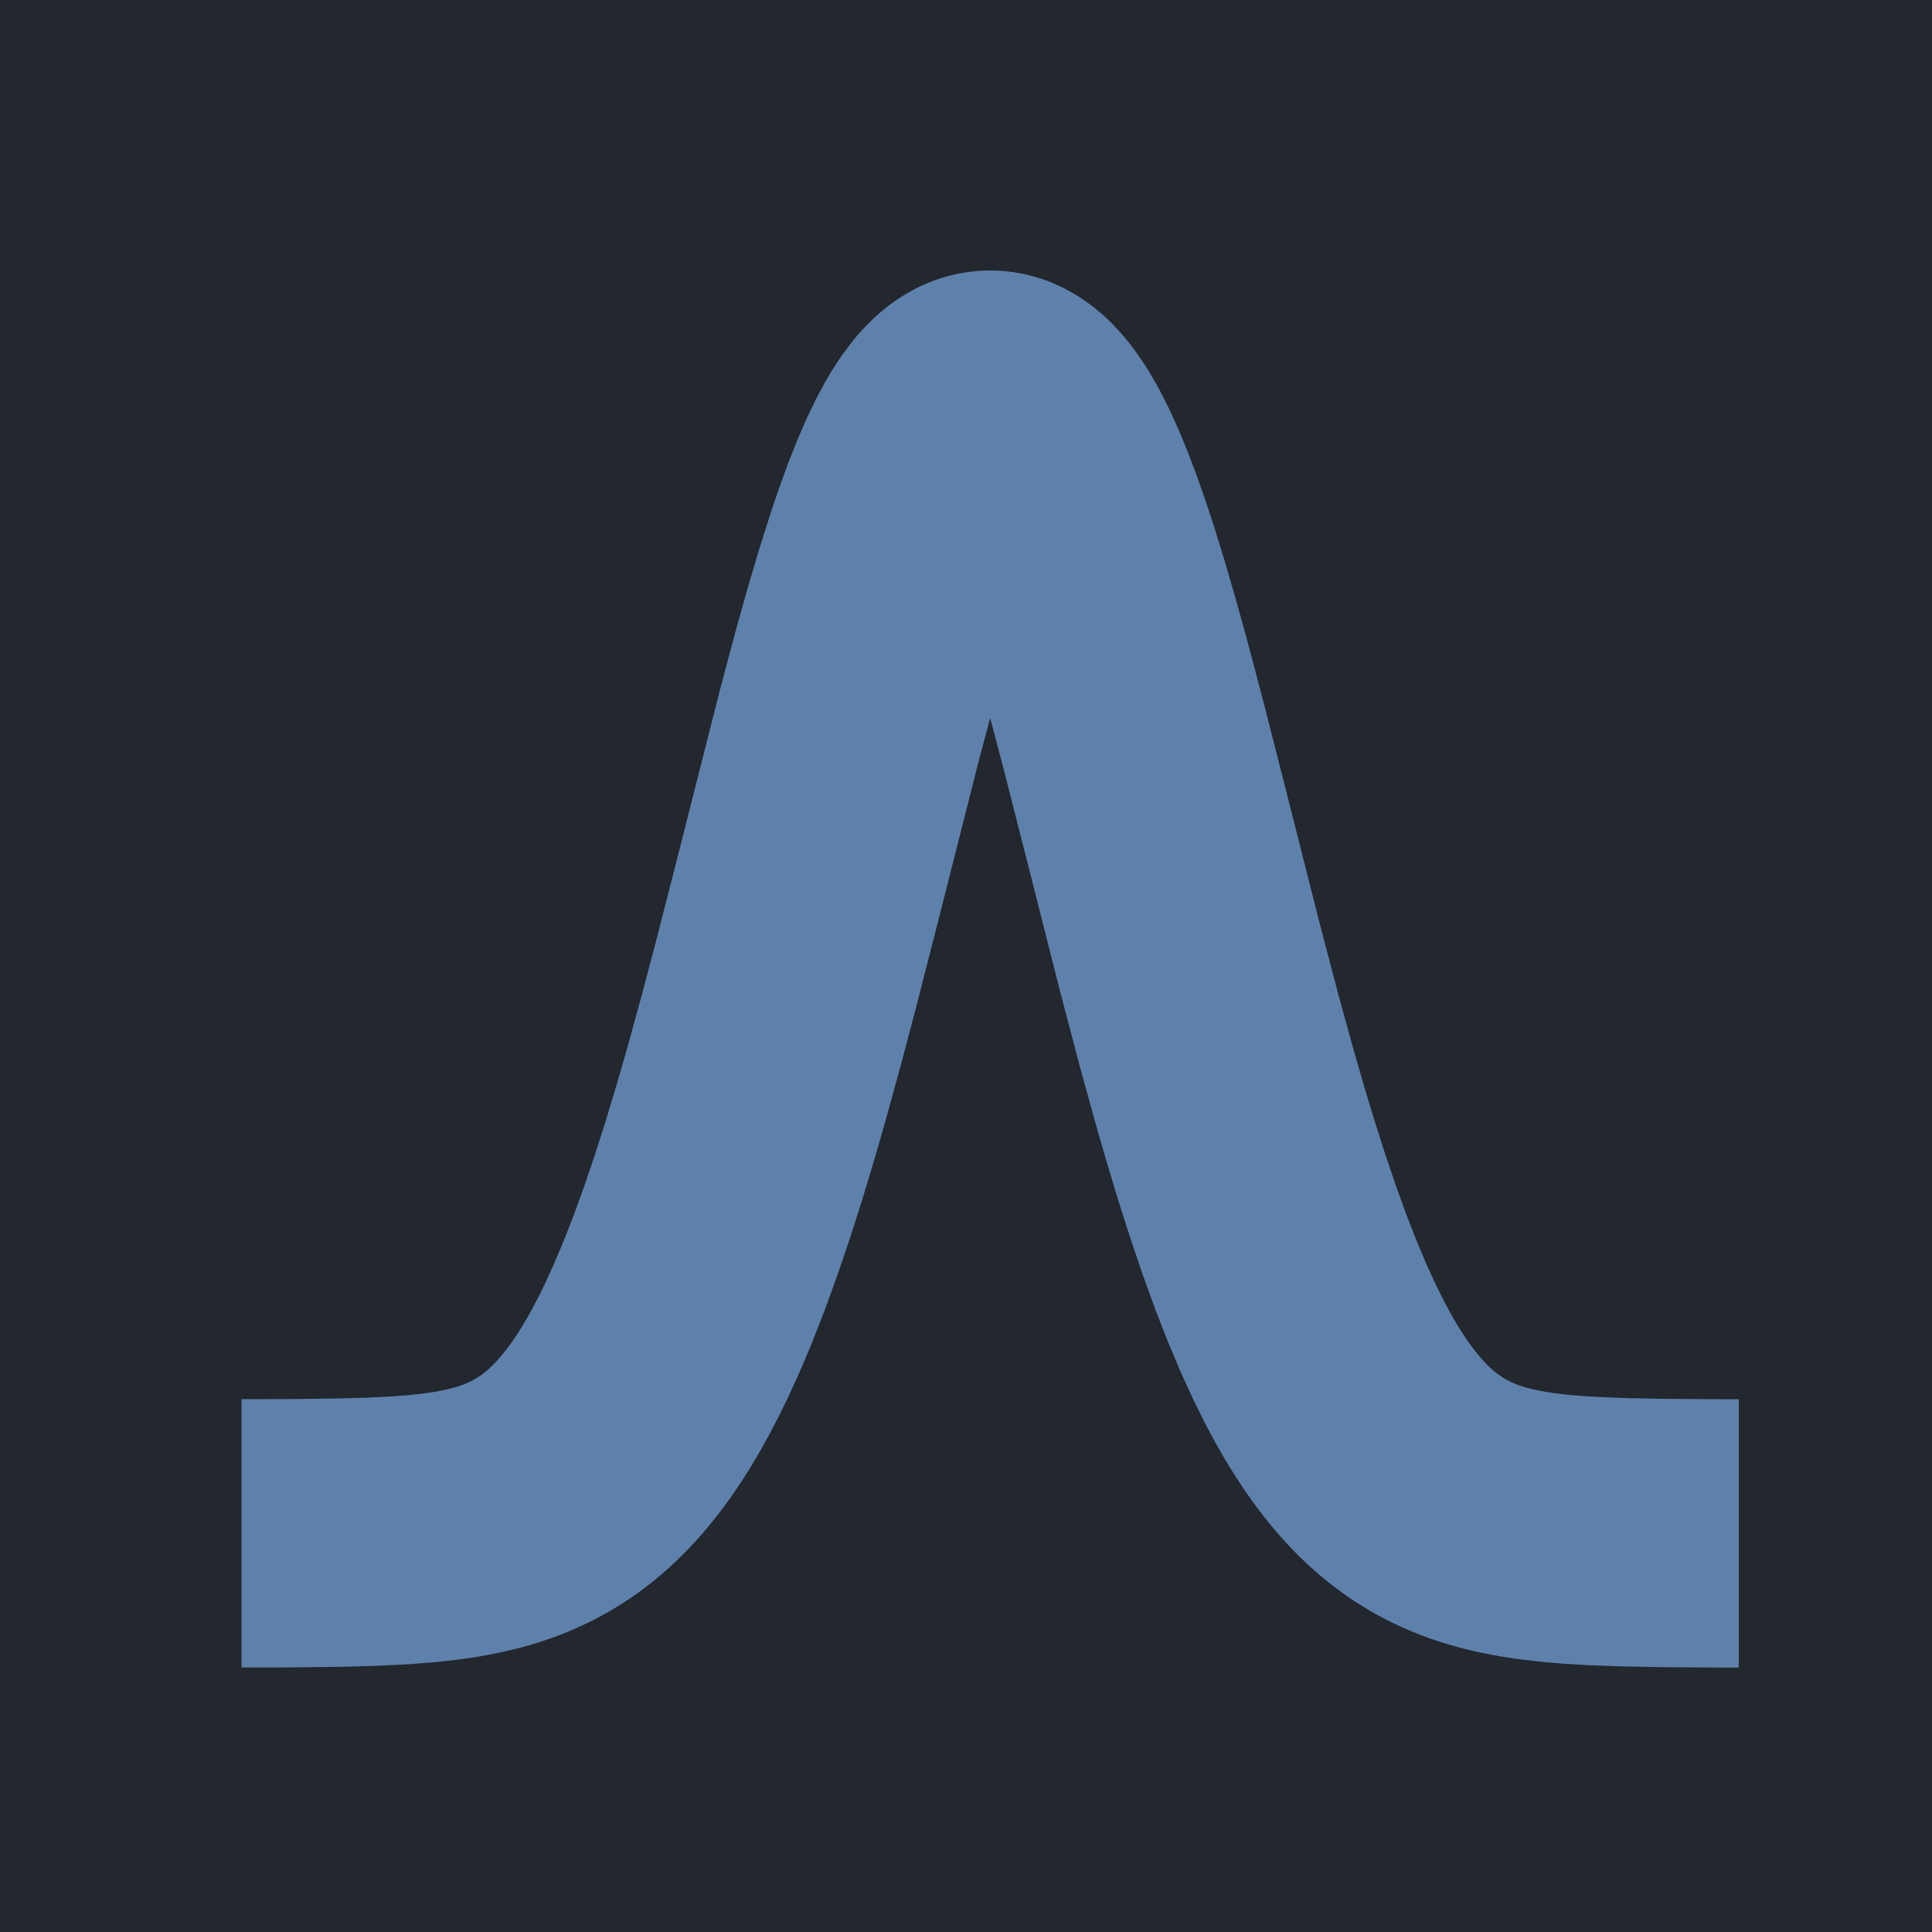
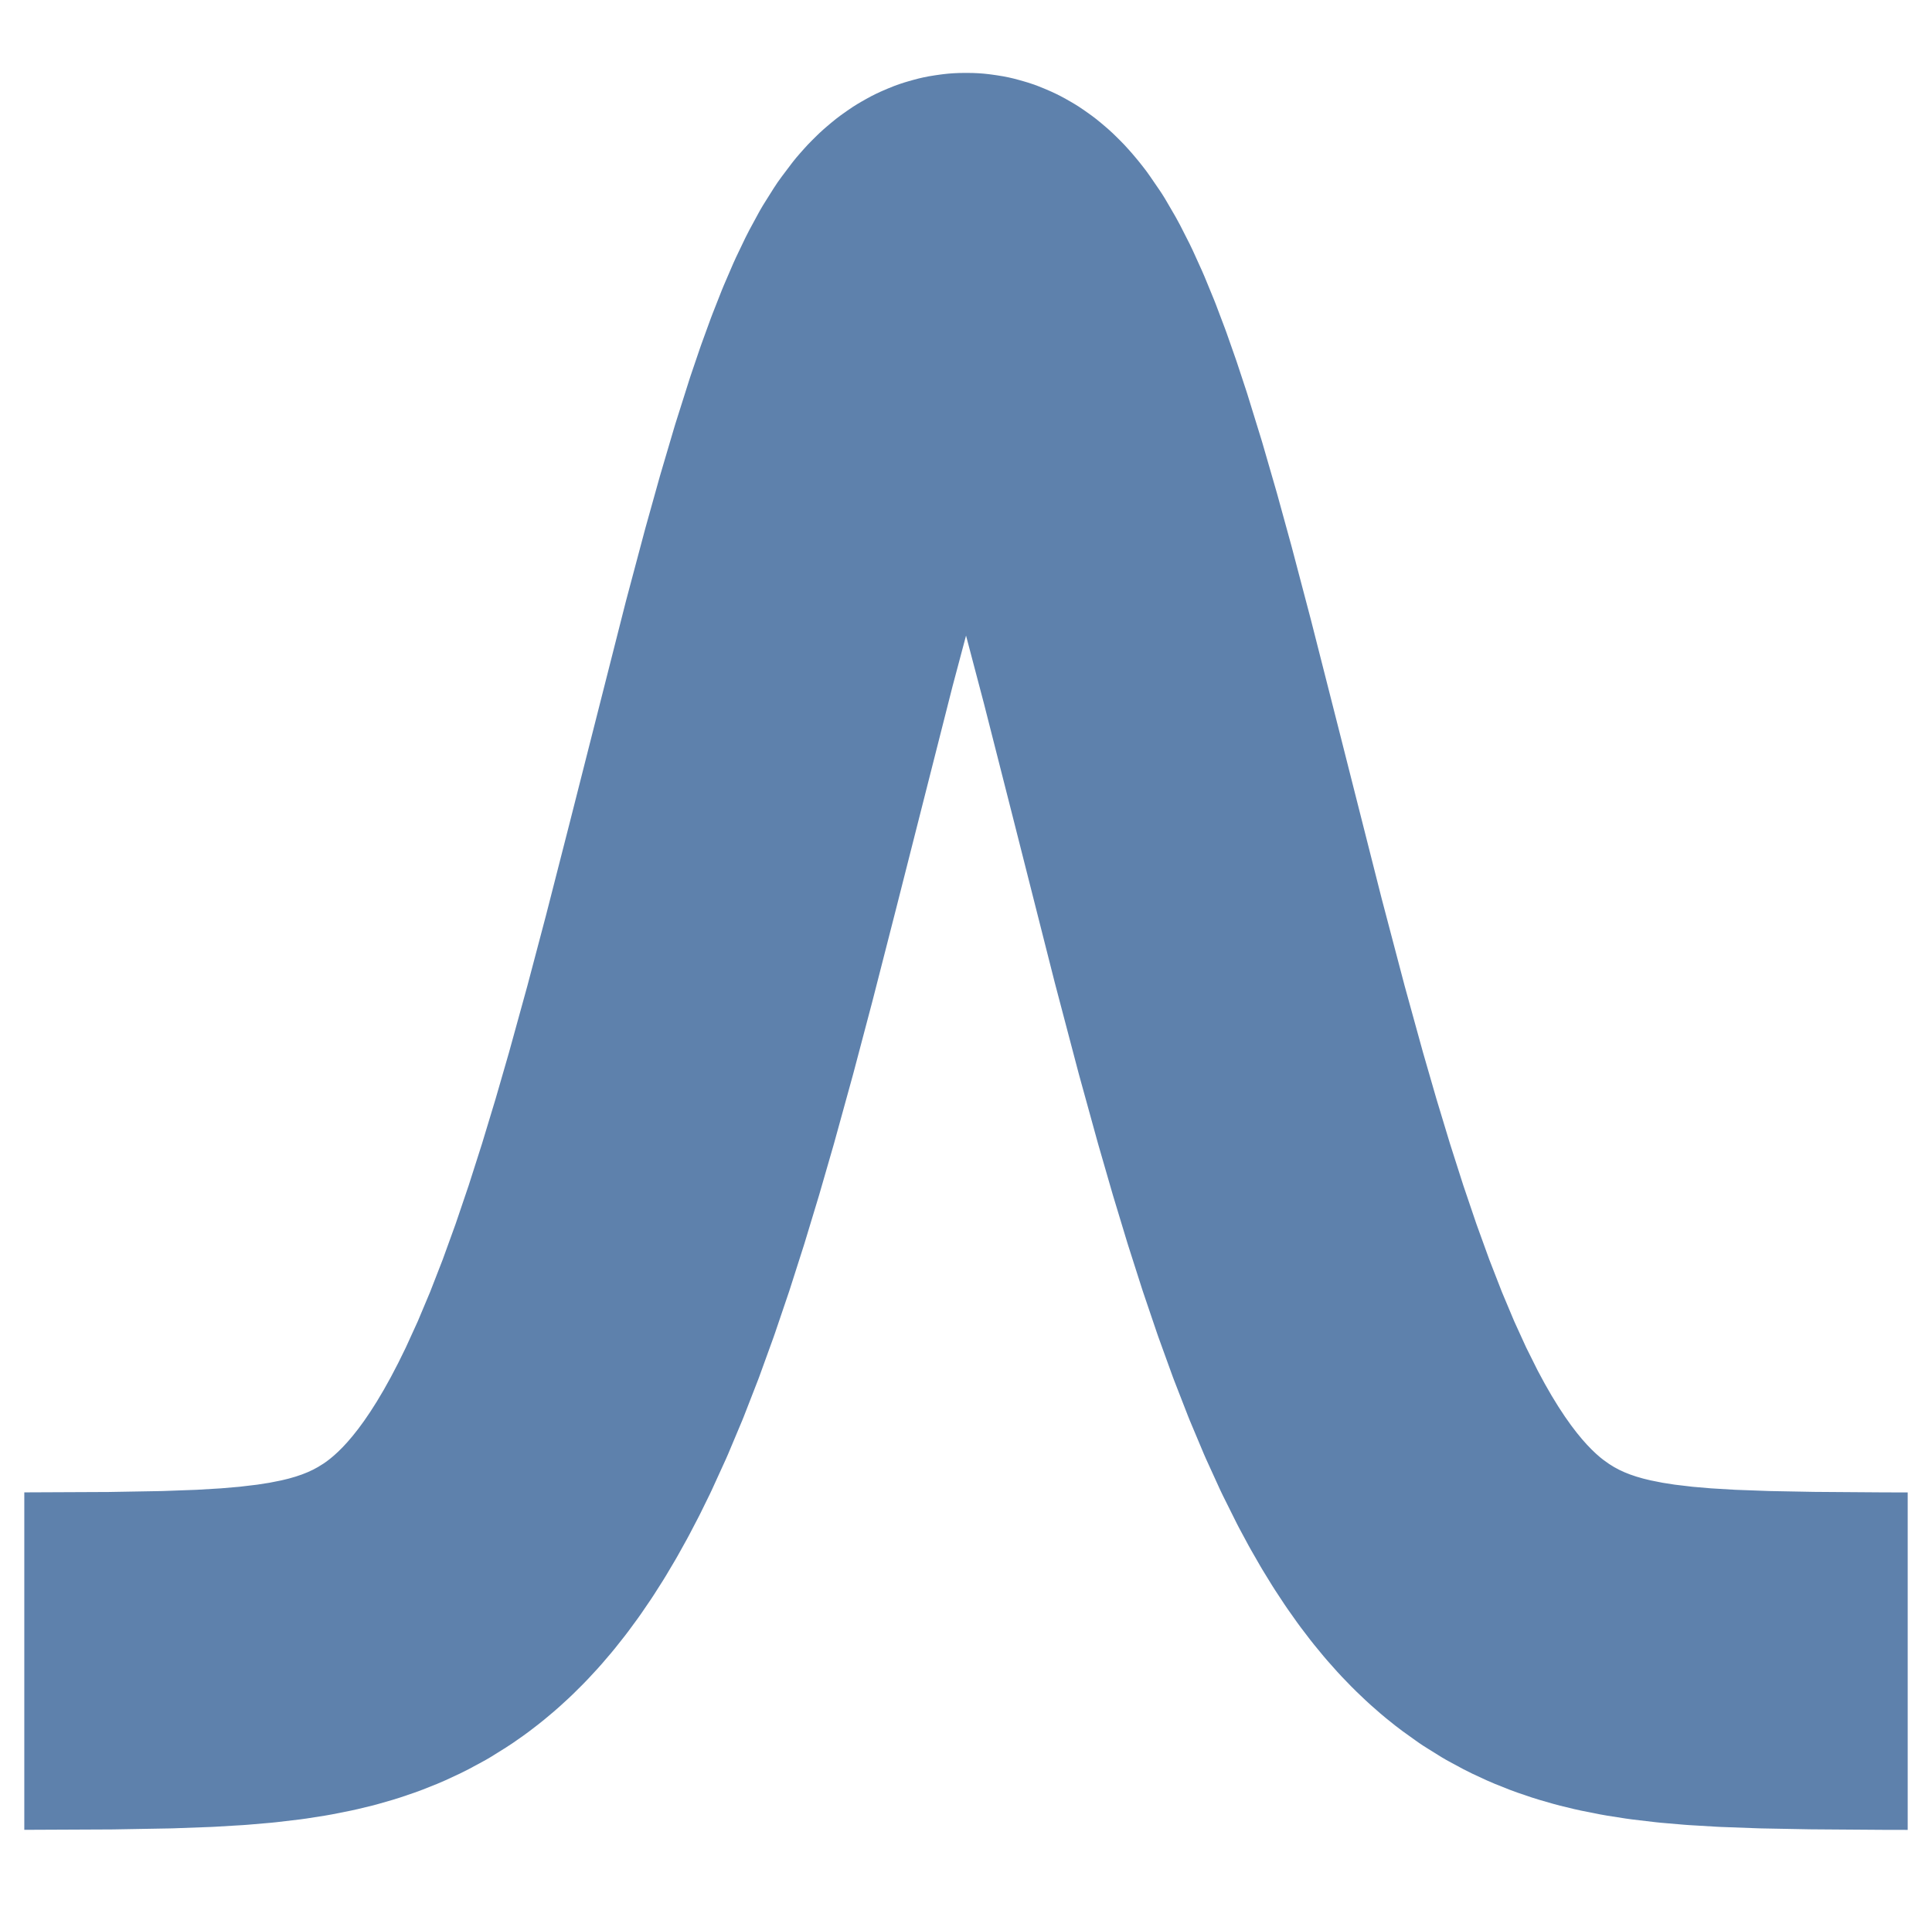
- <svg xmlns="http://www.w3.org/2000/svg" height="720pt" version="1.1" viewBox="0 0 720 720" width="720pt">
+ <svg xmlns="http://www.w3.org/2000/svg" height="568.8pt" version="1.1" viewBox="0 0 572.4 568.8" width="572.4pt">
  <defs>
    <style type="text/css">*{stroke-linecap:butt;stroke-linejoin:round;}</style>
  </defs>
  <g id="figure_1">
    <g id="patch_1">
-       <path d="M 0 720  L 720 720  L 720 0  L 0 0  z " style="fill:#23272e;" />
+       <path d="M 0 568.8  L 572.4 568.8  L 572.4 0  L 0 0  z " style="fill:none;" />
    </g>
    <g id="axes_1">
      <g id="line2d_1">
-         <path clip-path="url(#p932c77fc74)" d="M -1 571.5  L 107.176 571.398  L 126.725 571.162  L 139.293 570.806  L 149.068 570.316  L 157.446 569.664  L 164.428 568.887  L 170.014 568.065  L 175.599 567.017  L 181.185 565.695  L 185.374 564.488  L 189.563 563.065  L 193.752 561.397  L 197.941 559.451  L 202.131 557.192  L 206.32 554.58  L 209.113 552.625  L 211.905 550.483  L 214.698 548.142  L 217.491 545.589  L 220.284 542.813  L 223.077 539.798  L 225.869 536.533  L 228.662 533.005  L 231.455 529.201  L 234.248 525.109  L 237.041 520.718  L 239.833 516.016  L 242.626 510.993  L 245.419 505.641  L 248.212 499.951  L 252.401 490.768  L 256.59 480.794  L 260.779 470.021  L 264.968 458.451  L 269.158 446.098  L 273.347 432.986  L 277.536 419.155  L 281.725 404.654  L 287.311 384.396  L 292.896 363.261  L 299.878 335.978  L 316.635 269.934  L 322.221 248.958  L 326.41 233.957  L 330.599 219.761  L 334.788 206.526  L 337.581 198.312  L 340.374 190.636  L 343.167 183.536  L 345.959 177.053  L 348.752 171.22  L 351.545 166.069  L 354.338 161.629  L 357.131 157.925  L 358.527 156.355  L 359.923 154.977  L 361.32 153.792  L 362.716 152.802  L 364.113 152.008  L 365.509 151.411  L 366.905 151.013  L 368.302 150.814  L 369.698 150.814  L 371.095 151.013  L 372.491 151.411  L 373.887 152.008  L 375.284 152.802  L 376.68 153.792  L 378.077 154.977  L 379.473 156.355  L 380.869 157.925  L 382.266 159.684  L 385.059 163.759  L 387.851 168.557  L 390.644 174.053  L 393.437 180.215  L 396.23 187.011  L 399.023 194.404  L 401.815 202.355  L 404.608 210.822  L 408.797 224.394  L 412.986 238.876  L 417.176 254.11  L 422.761 275.312  L 431.14 308.255  L 443.707 357.868  L 450.689 384.396  L 456.275 404.654  L 460.464 419.155  L 464.653 432.986  L 468.842 446.098  L 473.032 458.451  L 477.221 470.021  L 481.41 480.794  L 485.599 490.768  L 489.788 499.951  L 493.977 508.359  L 496.77 513.545  L 499.563 518.406  L 502.356 522.952  L 505.149 527.192  L 507.941 531.138  L 510.734 534.803  L 513.527 538.198  L 516.32 541.336  L 519.113 544.23  L 521.905 546.893  L 524.698 549.338  L 527.491 551.578  L 531.68 554.58  L 535.869 557.192  L 540.059 559.451  L 544.248 561.397  L 548.437 563.065  L 552.626 564.488  L 556.815 565.695  L 561.005 566.715  L 566.59 567.826  L 572.176 568.7  L 579.158 569.528  L 586.14 570.127  L 594.518 570.625  L 605.689 571.033  L 619.653 571.295  L 640.599 571.446  L 688.077 571.498  L 721 571.5  L 721 571.5  " style="fill:none;stroke:#5e81ac;stroke-linecap:square;stroke-width:100;" />
+         <path clip-path="url(#p353c77755a)" d="M -1 492.281  L 32.754 492.128  L 49.511 491.833  L 60.682 491.425  L 69.06 490.927  L 76.042 490.328  L 83.024 489.5  L 88.61 488.626  L 94.195 487.515  L 98.385 486.495  L 102.574 485.288  L 106.763 483.865  L 110.952 482.197  L 115.141 480.251  L 119.331 477.992  L 123.52 475.38  L 126.313 473.425  L 129.105 471.283  L 131.898 468.942  L 134.691 466.389  L 137.484 463.613  L 140.277 460.598  L 143.069 457.333  L 145.862 453.805  L 148.655 450.001  L 151.448 445.909  L 154.241 441.518  L 157.033 436.816  L 159.826 431.793  L 162.619 426.441  L 165.412 420.751  L 169.601 411.568  L 173.79 401.594  L 177.979 390.821  L 182.168 379.251  L 186.358 366.898  L 190.547 353.786  L 194.736 339.955  L 198.925 325.454  L 204.511 305.196  L 210.096 284.061  L 217.078 256.778  L 233.835 190.734  L 239.421 169.758  L 243.61 154.757  L 247.799 140.561  L 251.988 127.326  L 254.781 119.112  L 257.574 111.436  L 260.367 104.336  L 263.159 97.853  L 265.952 92.02  L 268.745 86.869  L 271.538 82.429  L 274.331 78.725  L 275.727 77.155  L 277.123 75.777  L 278.52 74.592  L 279.916 73.602  L 281.313 72.808  L 282.709 72.211  L 284.105 71.813  L 285.502 71.614  L 286.898 71.614  L 288.295 71.813  L 289.691 72.211  L 291.087 72.808  L 292.484 73.602  L 293.88 74.592  L 295.277 75.777  L 296.673 77.155  L 298.069 78.725  L 299.466 80.484  L 302.259 84.559  L 305.051 89.357  L 307.844 94.853  L 310.637 101.015  L 313.43 107.811  L 316.223 115.204  L 319.015 123.155  L 321.808 131.622  L 325.997 145.194  L 330.186 159.676  L 334.376 174.91  L 339.961 196.112  L 348.34 229.055  L 360.907 278.668  L 367.889 305.196  L 373.475 325.454  L 377.664 339.955  L 381.853 353.786  L 386.042 366.898  L 390.232 379.251  L 394.421 390.821  L 398.61 401.594  L 402.799 411.568  L 406.988 420.751  L 411.177 429.159  L 413.97 434.345  L 416.763 439.206  L 419.556 443.752  L 422.349 447.992  L 425.141 451.938  L 427.934 455.603  L 430.727 458.998  L 433.52 462.136  L 436.313 465.03  L 439.105 467.693  L 441.898 470.138  L 444.691 472.378  L 448.88 475.38  L 453.069 477.992  L 457.259 480.251  L 461.448 482.197  L 465.637 483.865  L 469.826 485.288  L 474.015 486.495  L 478.205 487.515  L 483.79 488.626  L 489.376 489.5  L 496.358 490.328  L 503.34 490.927  L 511.718 491.425  L 522.889 491.833  L 536.853 492.095  L 557.799 492.246  L 573.4 492.281  L 573.4 492.281  " style="fill:none;stroke:#5e81ac;stroke-linecap:square;stroke-width:100;" />
      </g>
    </g>
  </g>
  <defs>
-     <clipPath id="p932c77fc74">
-       <rect height="554.4" width="558" x="90" y="86.4" />
+     <clipPath id="p353c77755a">
+       <rect height="554.4" width="558" x="7.2" y="7.2" />
    </clipPath>
  </defs>
</svg>
